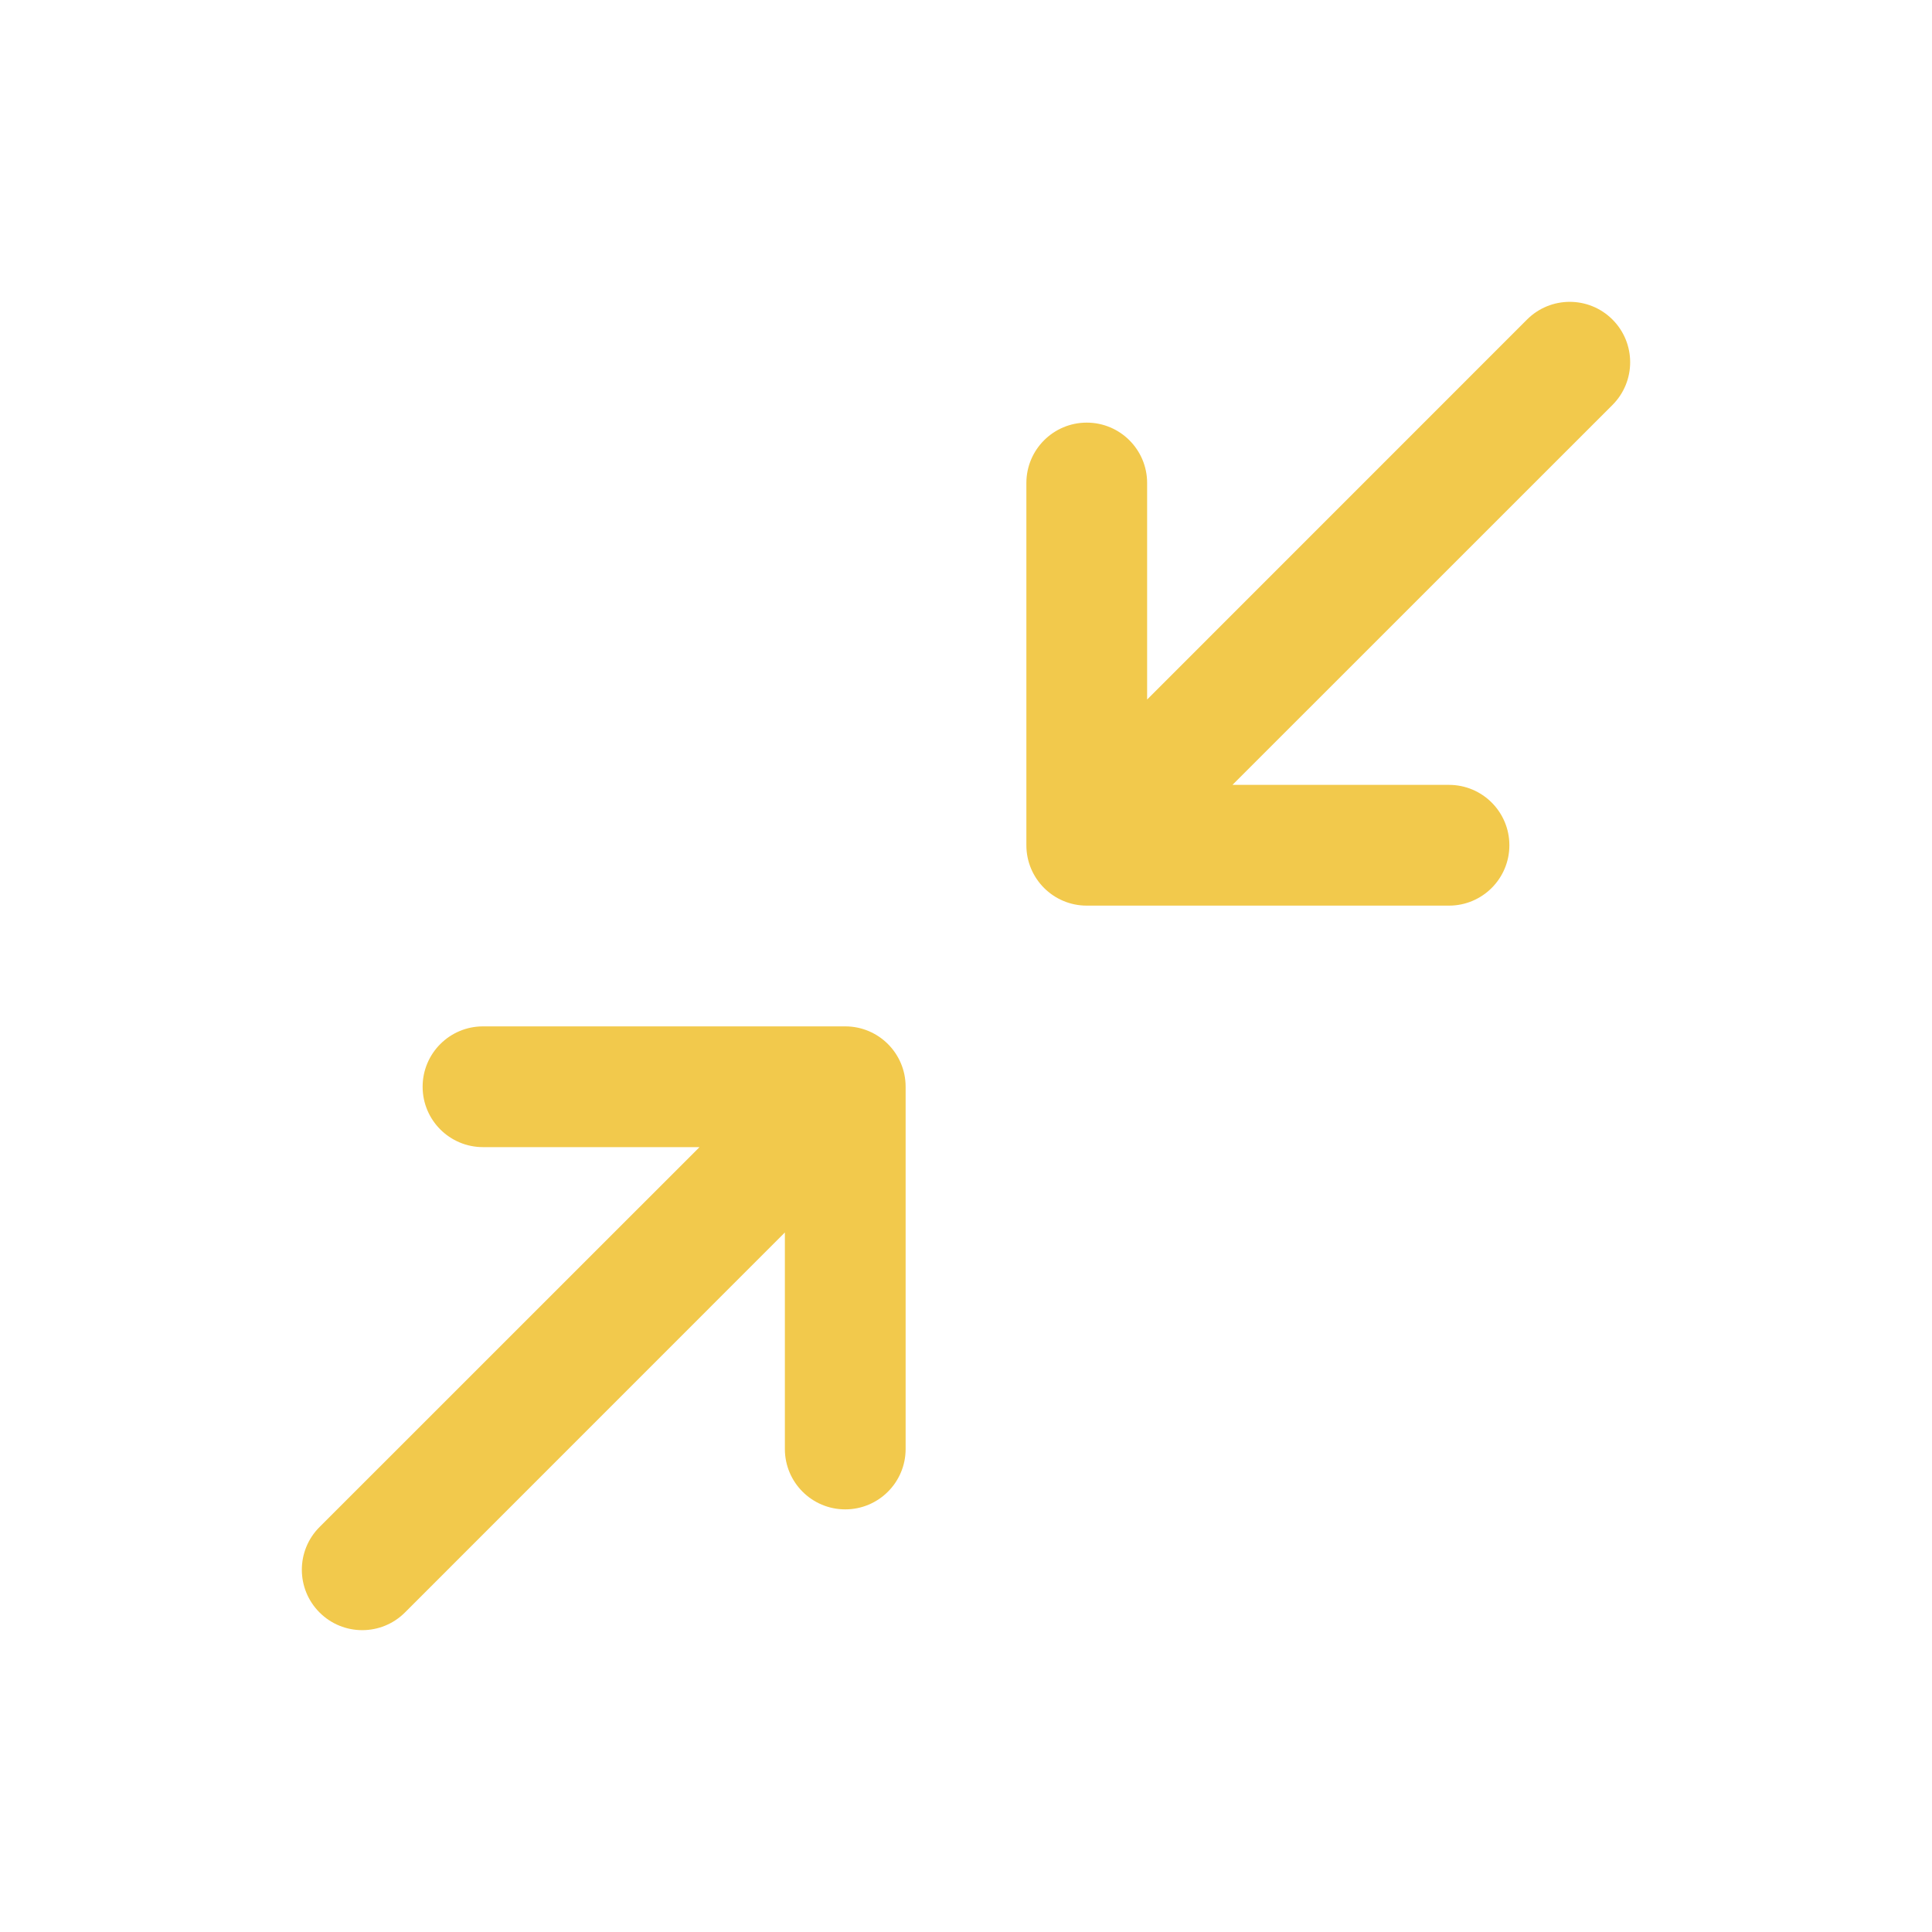
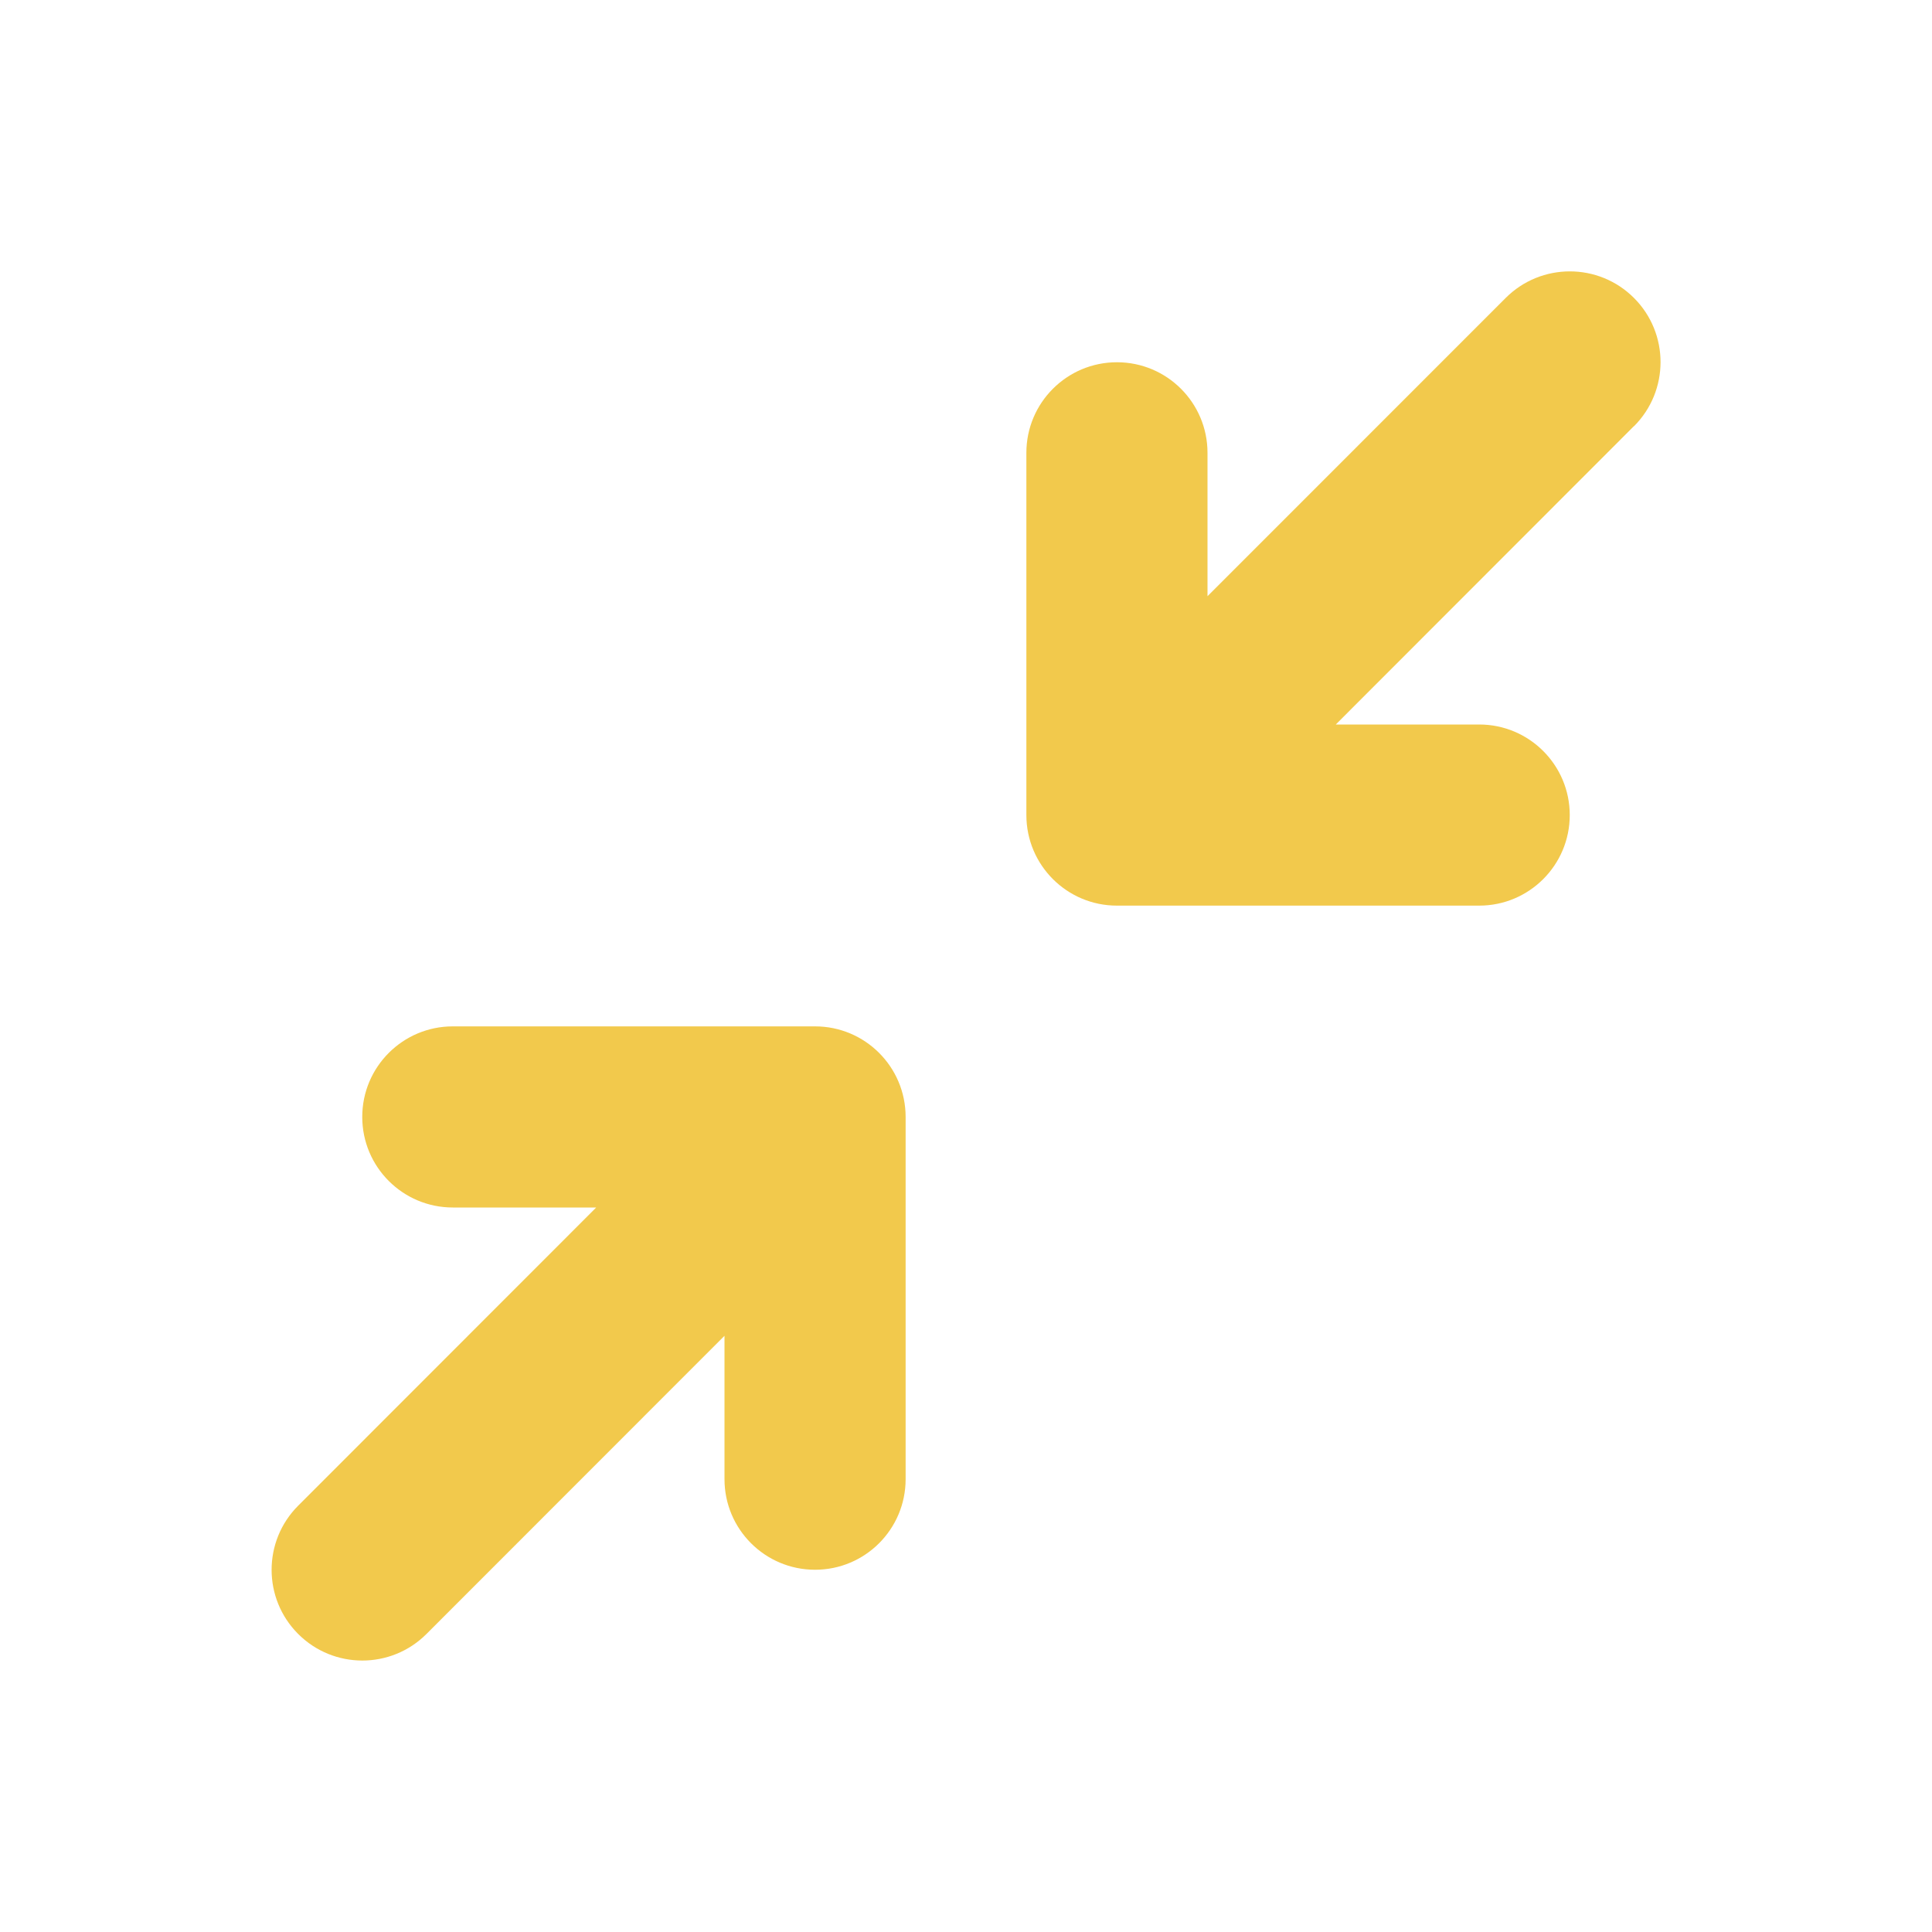
- <svg xmlns="http://www.w3.org/2000/svg" viewBox="0 0 256 256" fill="#f2c94c">
-   <path d="M213.66,53.66,163.31,104H192a8,8,0,0,1,0,16H144a8,8,0,0,1-8-8V64a8,8,0,0,1,16,0V92.69l50.34-50.35a8,8,0,0,1,11.32,11.32ZM112,136H64a8,8,0,0,0,0,16H92.69L42.34,202.34a8,8,0,0,0,11.32,11.32L104,163.31V192a8,8,0,0,0,16,0V144A8,8,0,0,0,112,136Z" />
+ <svg xmlns="http://www.w3.org/2000/svg" viewBox="0 0 256 256" fill="#f2c94c" data-icon-family="phosphor" data-icon-name="arrows-in-simple" data-icon-weight="bold">
+   <path d="M216.49,56.48,177,96h19a12,12,0,0,1,0,24H148a12,12,0,0,1-12-12V60a12,12,0,0,1,24,0V79l39.51-39.52a12,12,0,0,1,17,17ZM108,136H60a12,12,0,0,0,0,24H79L39.51,199.51a12,12,0,0,0,17,17L96,177v19a12,12,0,0,0,24,0V148A12,12,0,0,0,108,136Z" />
</svg>
